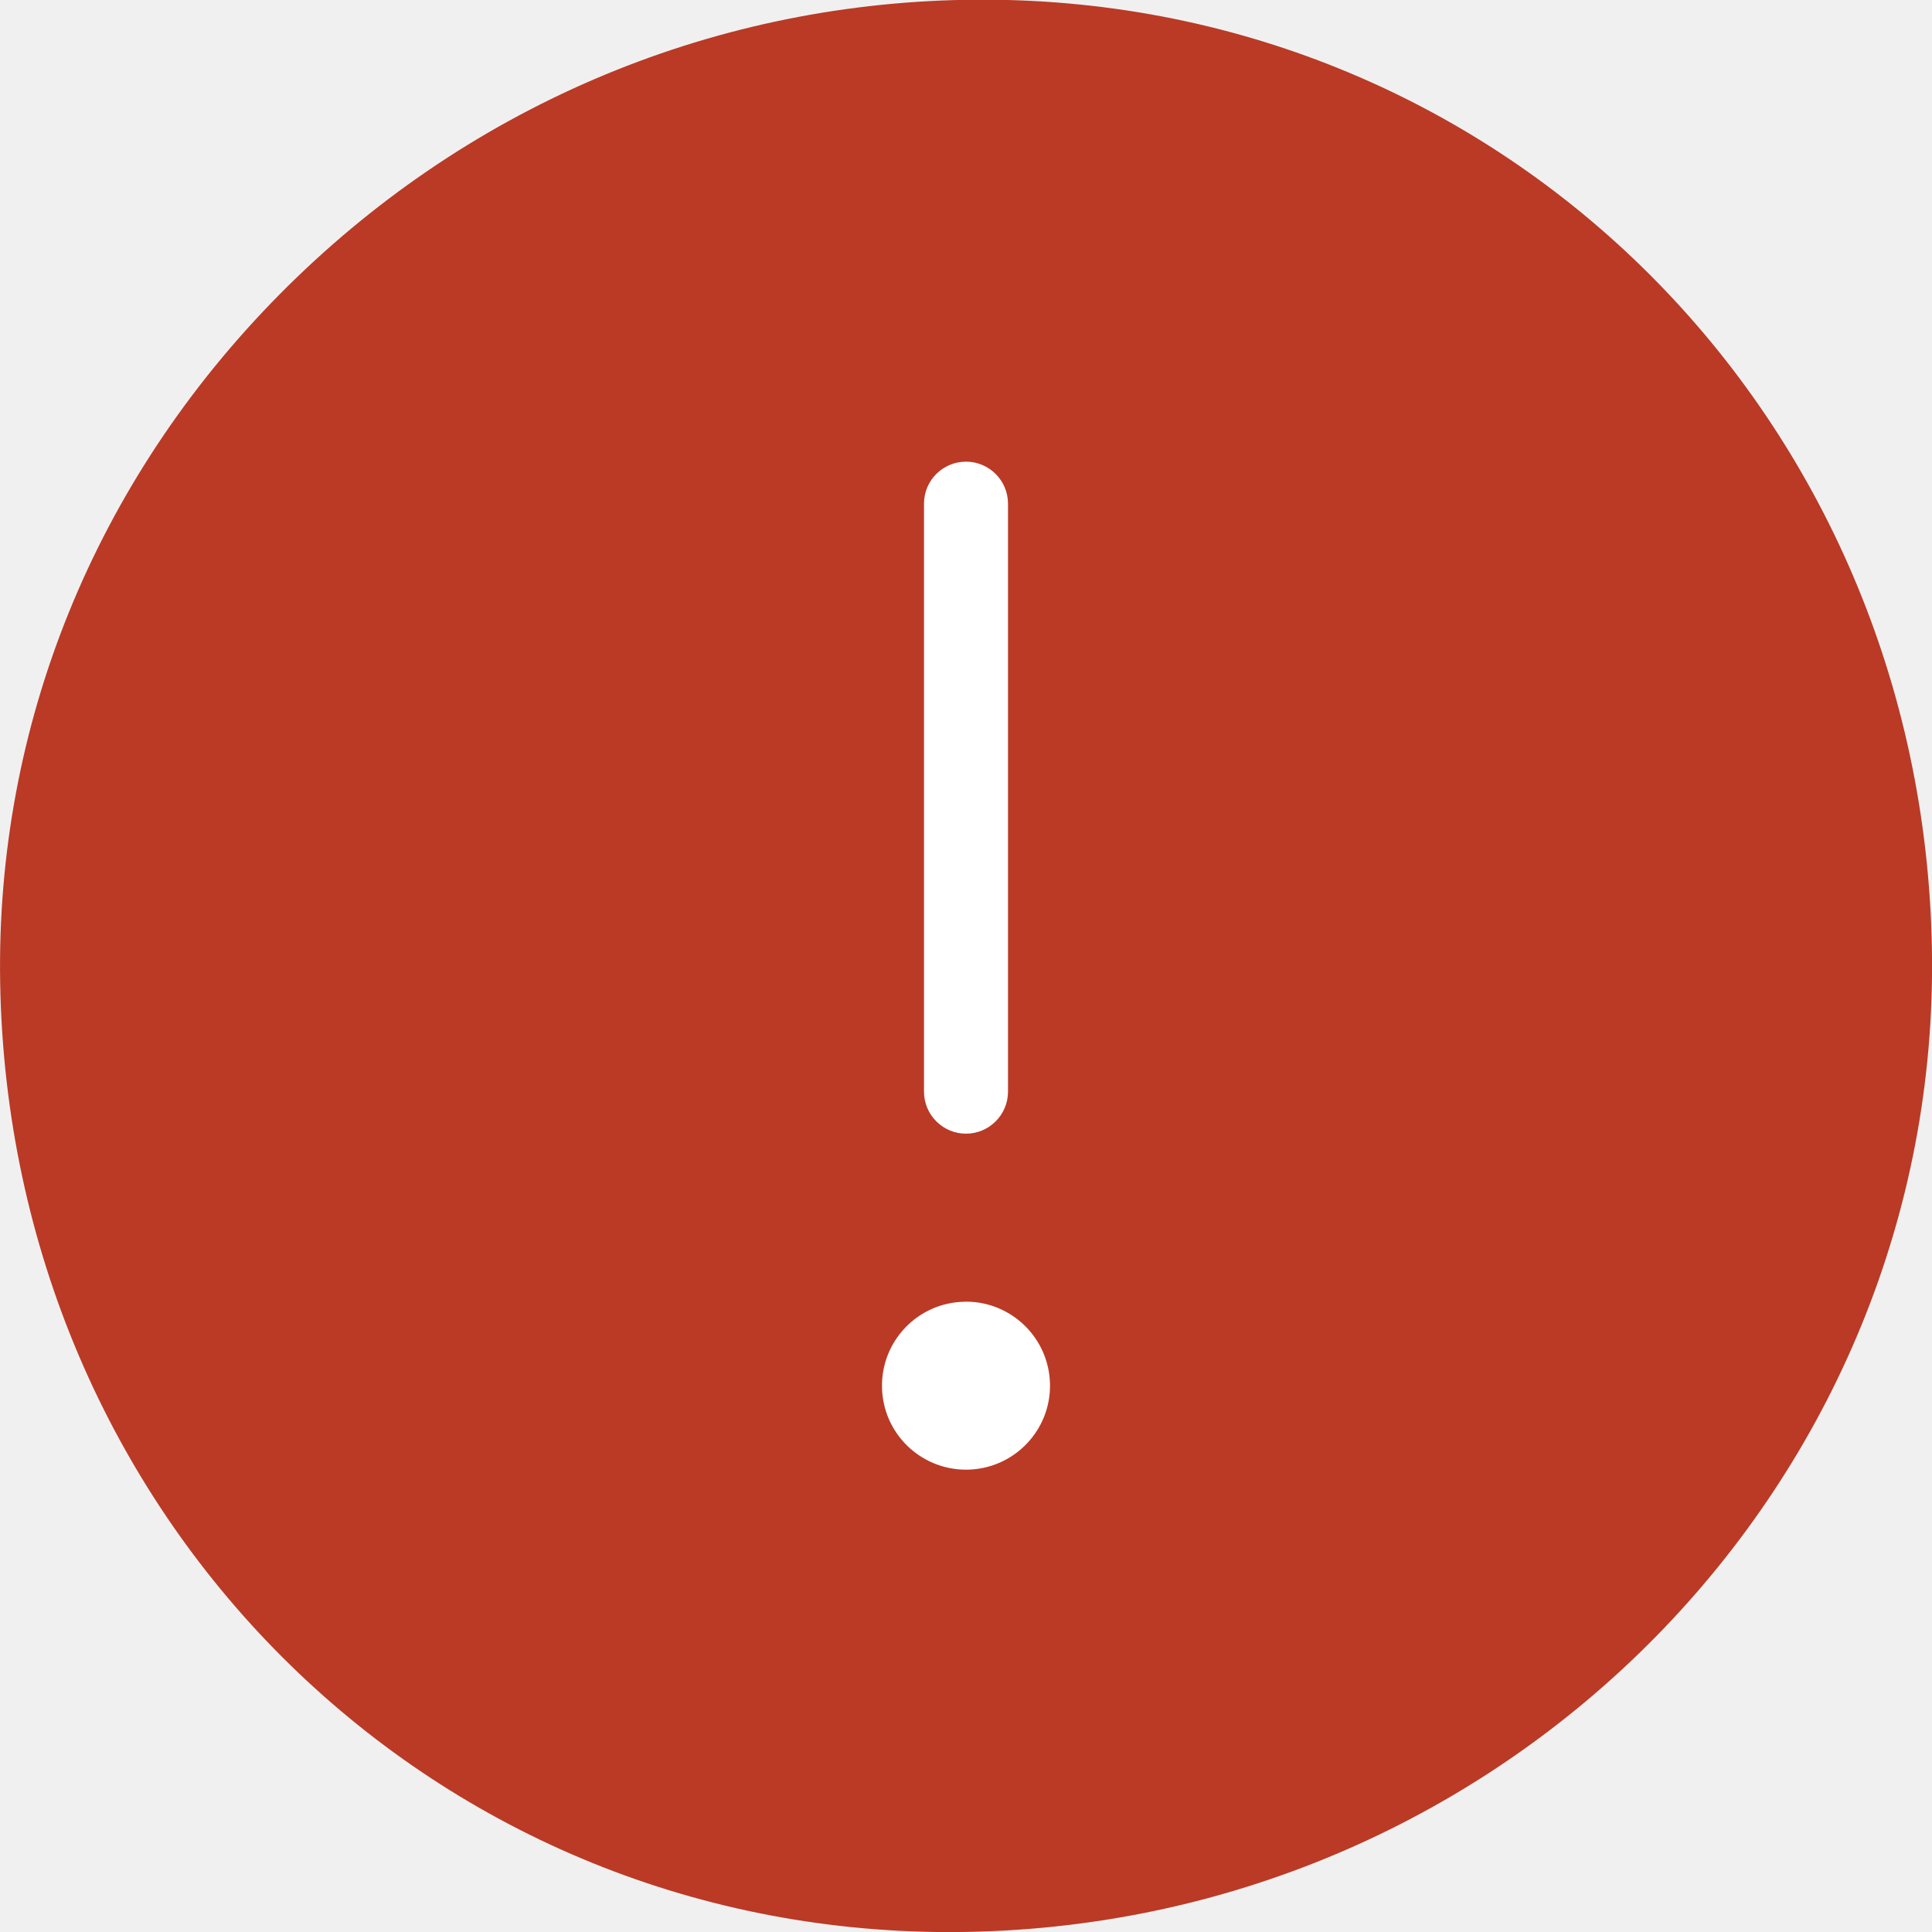
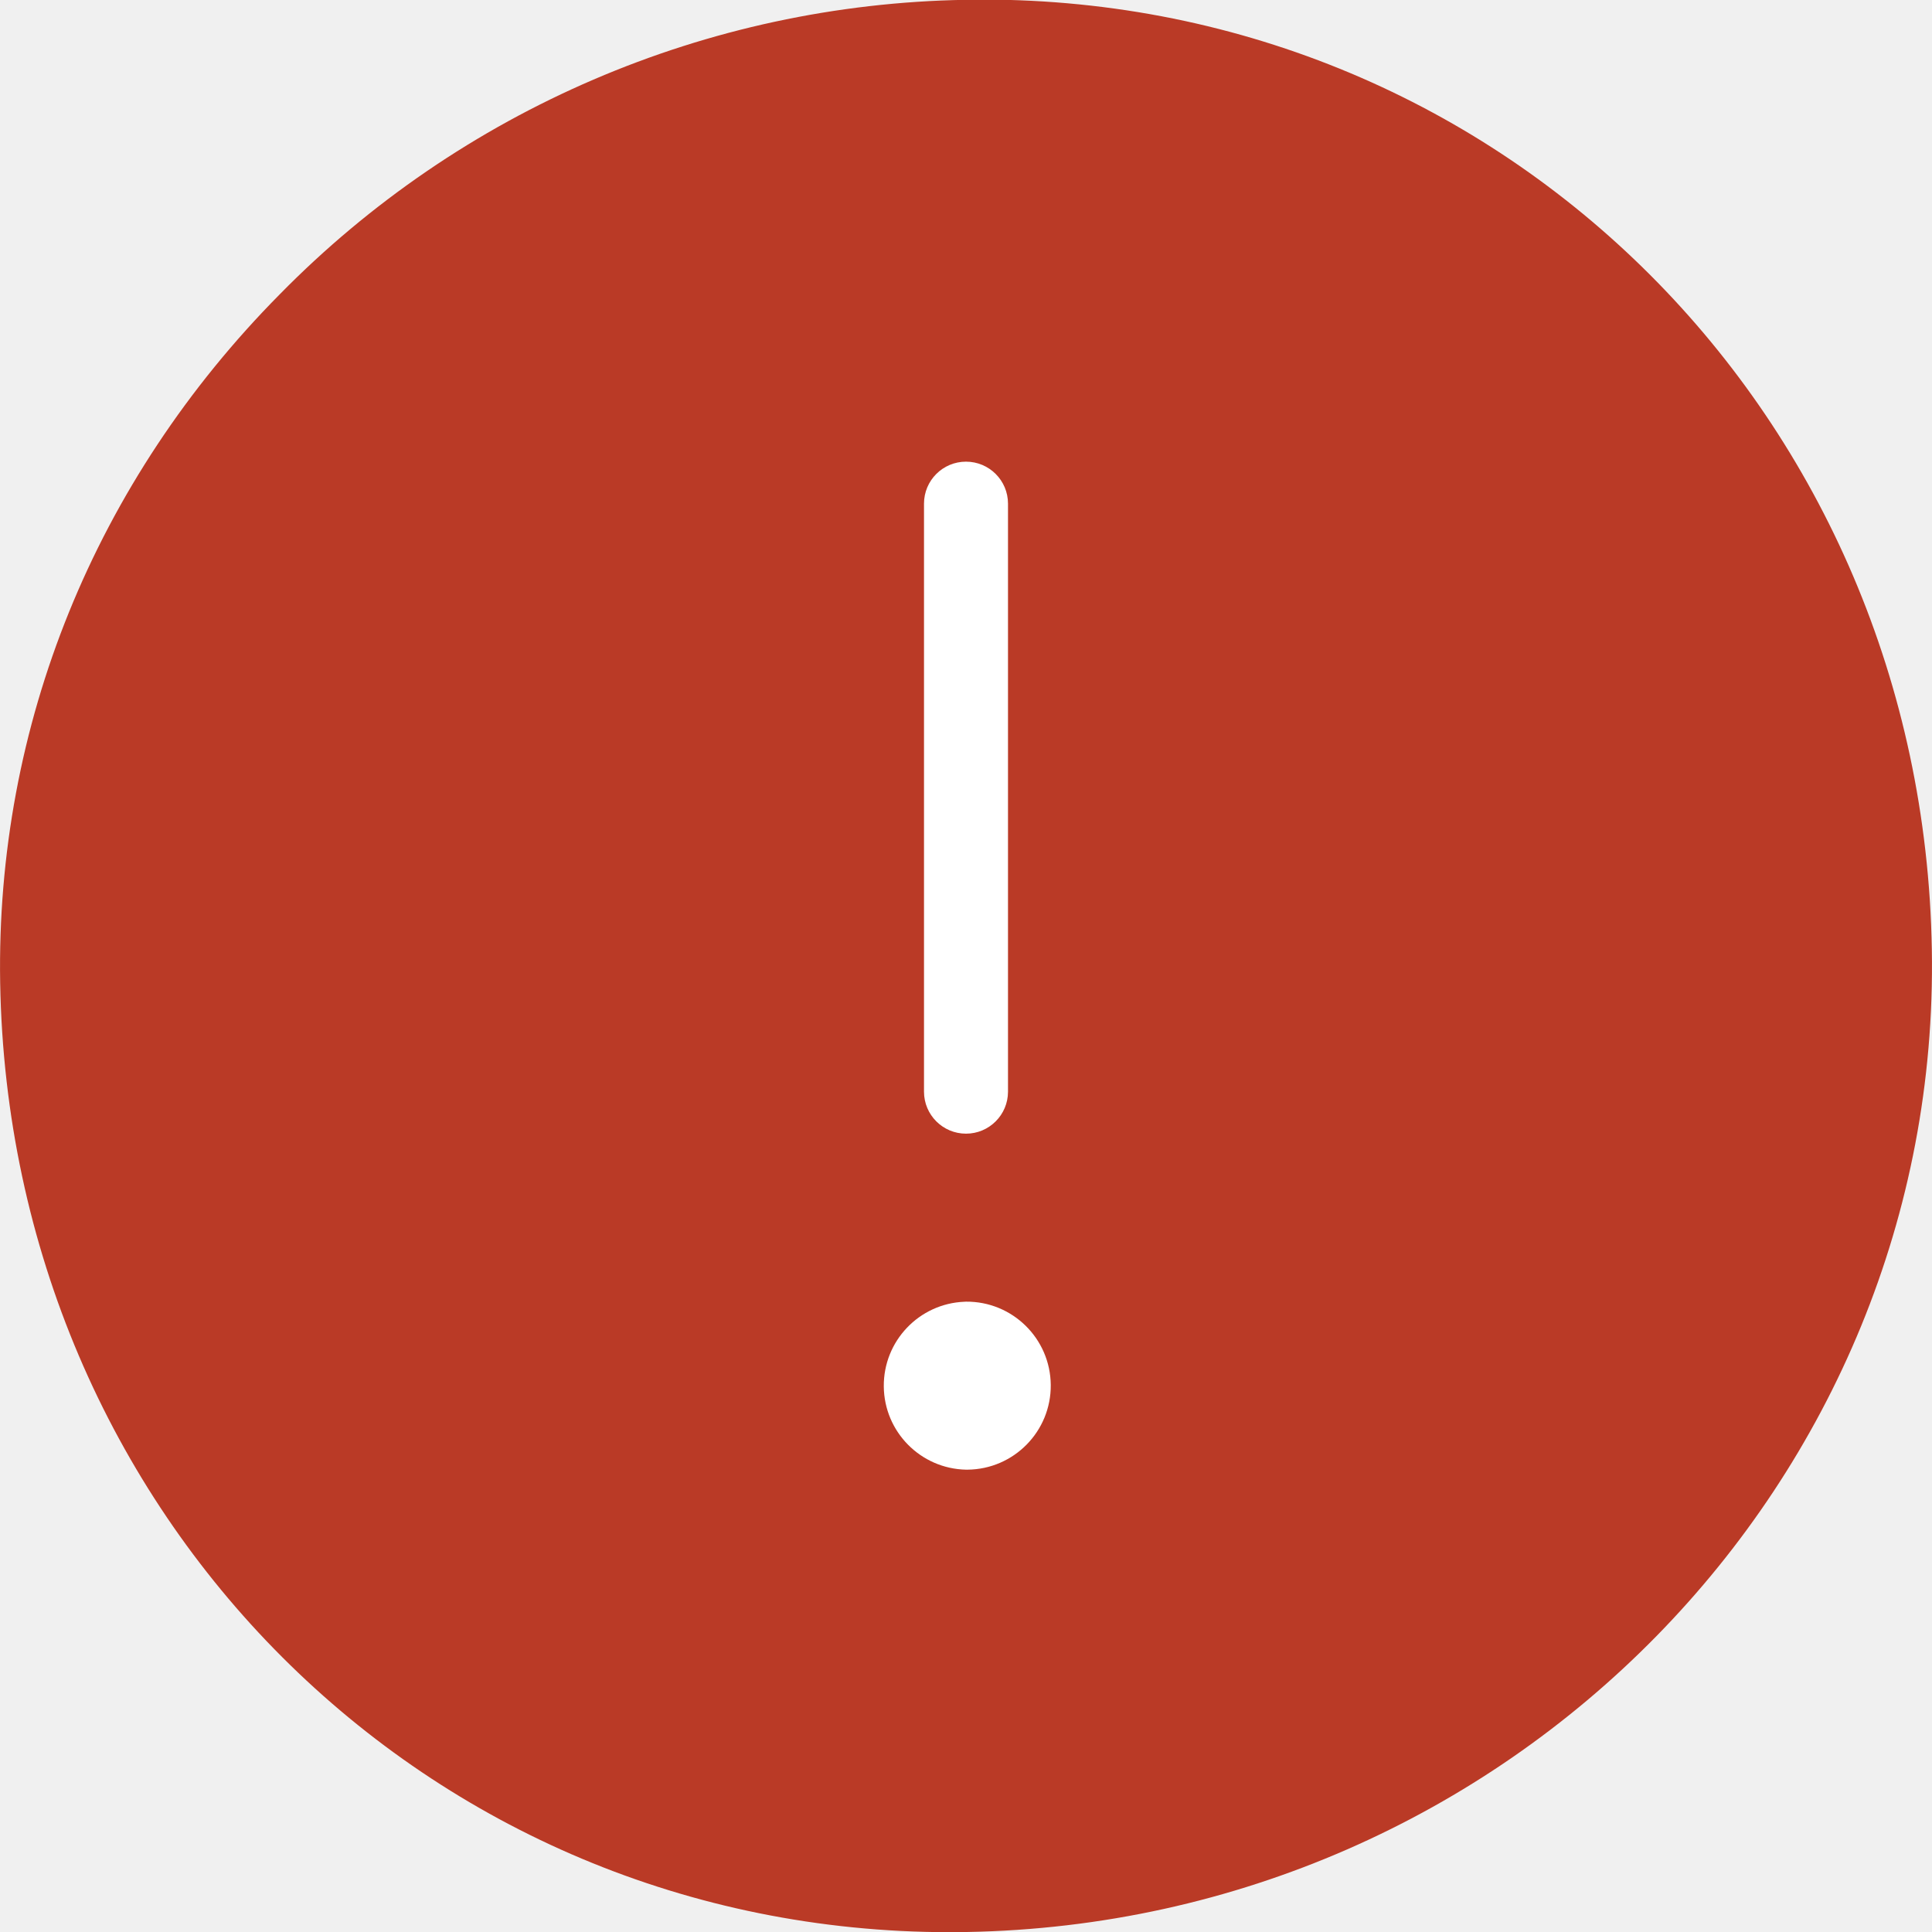
- <svg xmlns="http://www.w3.org/2000/svg" width="23px" height="23px" viewBox="0 0 23 23" version="1.1">
-   <defs />
-   <g id="Arbeidsoppgaver-Copy-7" stroke="none" stroke-width="1" fill="none" fill-rule="evenodd" transform="translate(-239, -1129)">
-     <g id="alertstripe/-infostripe/-suksess" transform="translate(219, 1110)">
-       <g id="Group">
-         <g id="alertstripe/-linje/-viktig" transform="translate(20, 18)">
-           <g id="icon/fill/-report-problem-circle">
-             <path d="M11.696,0.996 L11.491,0.998 C8.411,1.052 5.512,2.297 3.329,4.504 C1.13,6.727 -0.051,9.637 0.002,12.699 C0.112,19.036 5.077,24.001 11.305,24.001 L11.508,23.999 C17.954,23.888 23.11,18.637 22.999,12.298 C22.889,5.961 17.923,0.996 11.696,0.996 Z" id="Shape" fill="#BA3A26" fill-rule="nonzero" />
-             <path d="M11,6.996 C11,6.72 11.224,6.496 11.5,6.496 C11.775,6.496 12,6.72 12,6.996 L12,13.996 C12,14.272 11.775,14.496 11.5,14.496 C11.224,14.496 11,14.272 11,13.996 L11,6.996 Z" id="Path" fill="#FFFFFF" />
-             <path d="M11.518,18.496 C11.512,18.496 11.506,18.496 11.5,18.496 C10.955,18.496 10.509,18.06 10.5,17.514 C10.49,16.962 10.93,16.506 11.482,16.497 C11.488,16.497 11.494,16.496 11.5,16.496 C12.045,16.496 12.49,16.933 12.5,17.479 C12.51,18.031 12.069,18.486 11.518,18.496 Z" id="Path" fill="#FFFFFF" />
-           </g>
-         </g>
-       </g>
-     </g>
+ <svg xmlns="http://www.w3.org/2000/svg" width="23" height="23">
+   <g fill="none" fill-rule="evenodd">
+     <path d="M11.696-.004l-.205.002A11.716 11.716 0 0 0 3.33 3.504C1.13 5.727-.05 8.637.002 11.7c.11 6.337 5.075 11.302 11.303 11.302l.203-.002c6.446-.111 11.602-5.362 11.49-11.7C22.889 4.96 17.924-.005 11.697-.005z" fill="#BA3A26" fill-rule="nonzero" />
+     <path d="M11 5.996a.5.5 0 0 1 1 0v7a.5.5 0 0 1-1 0v-7zM11.518 17.496H11.5a1 1 0 0 1-.018-1.999l.018-.001a1 1 0 0 1 .018 2z" fill="#FFF" />
  </g>
</svg>
